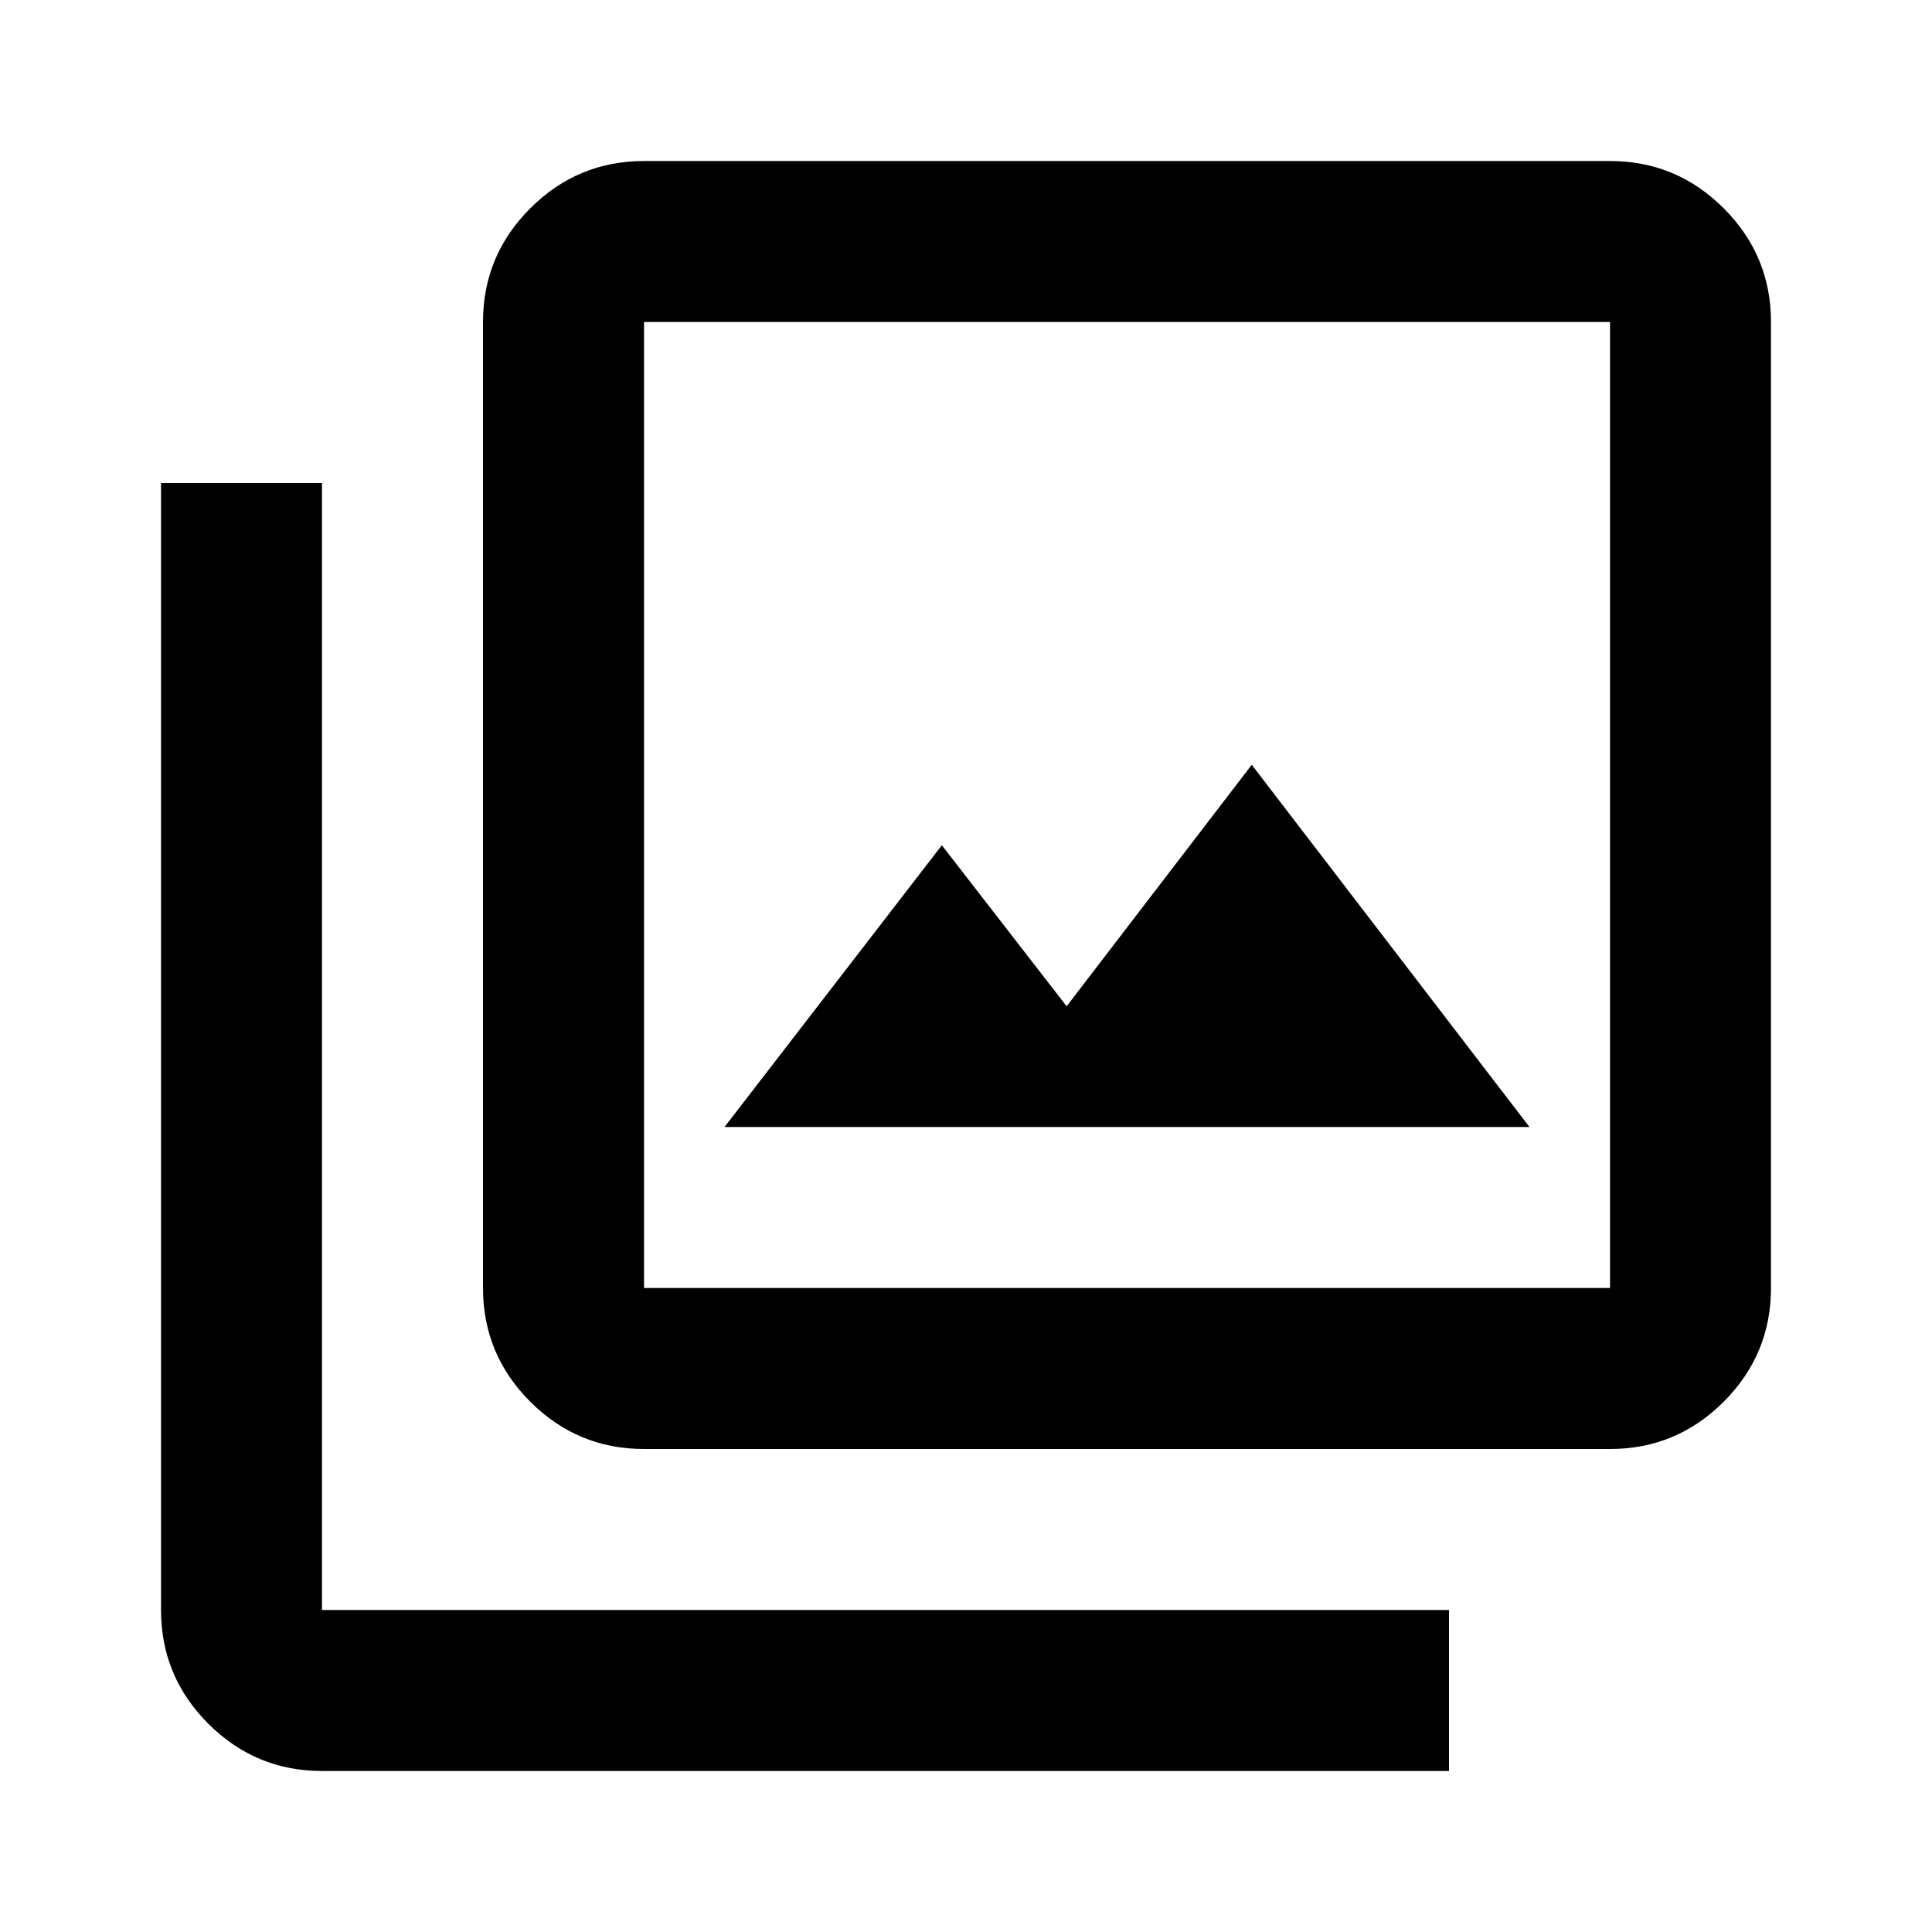
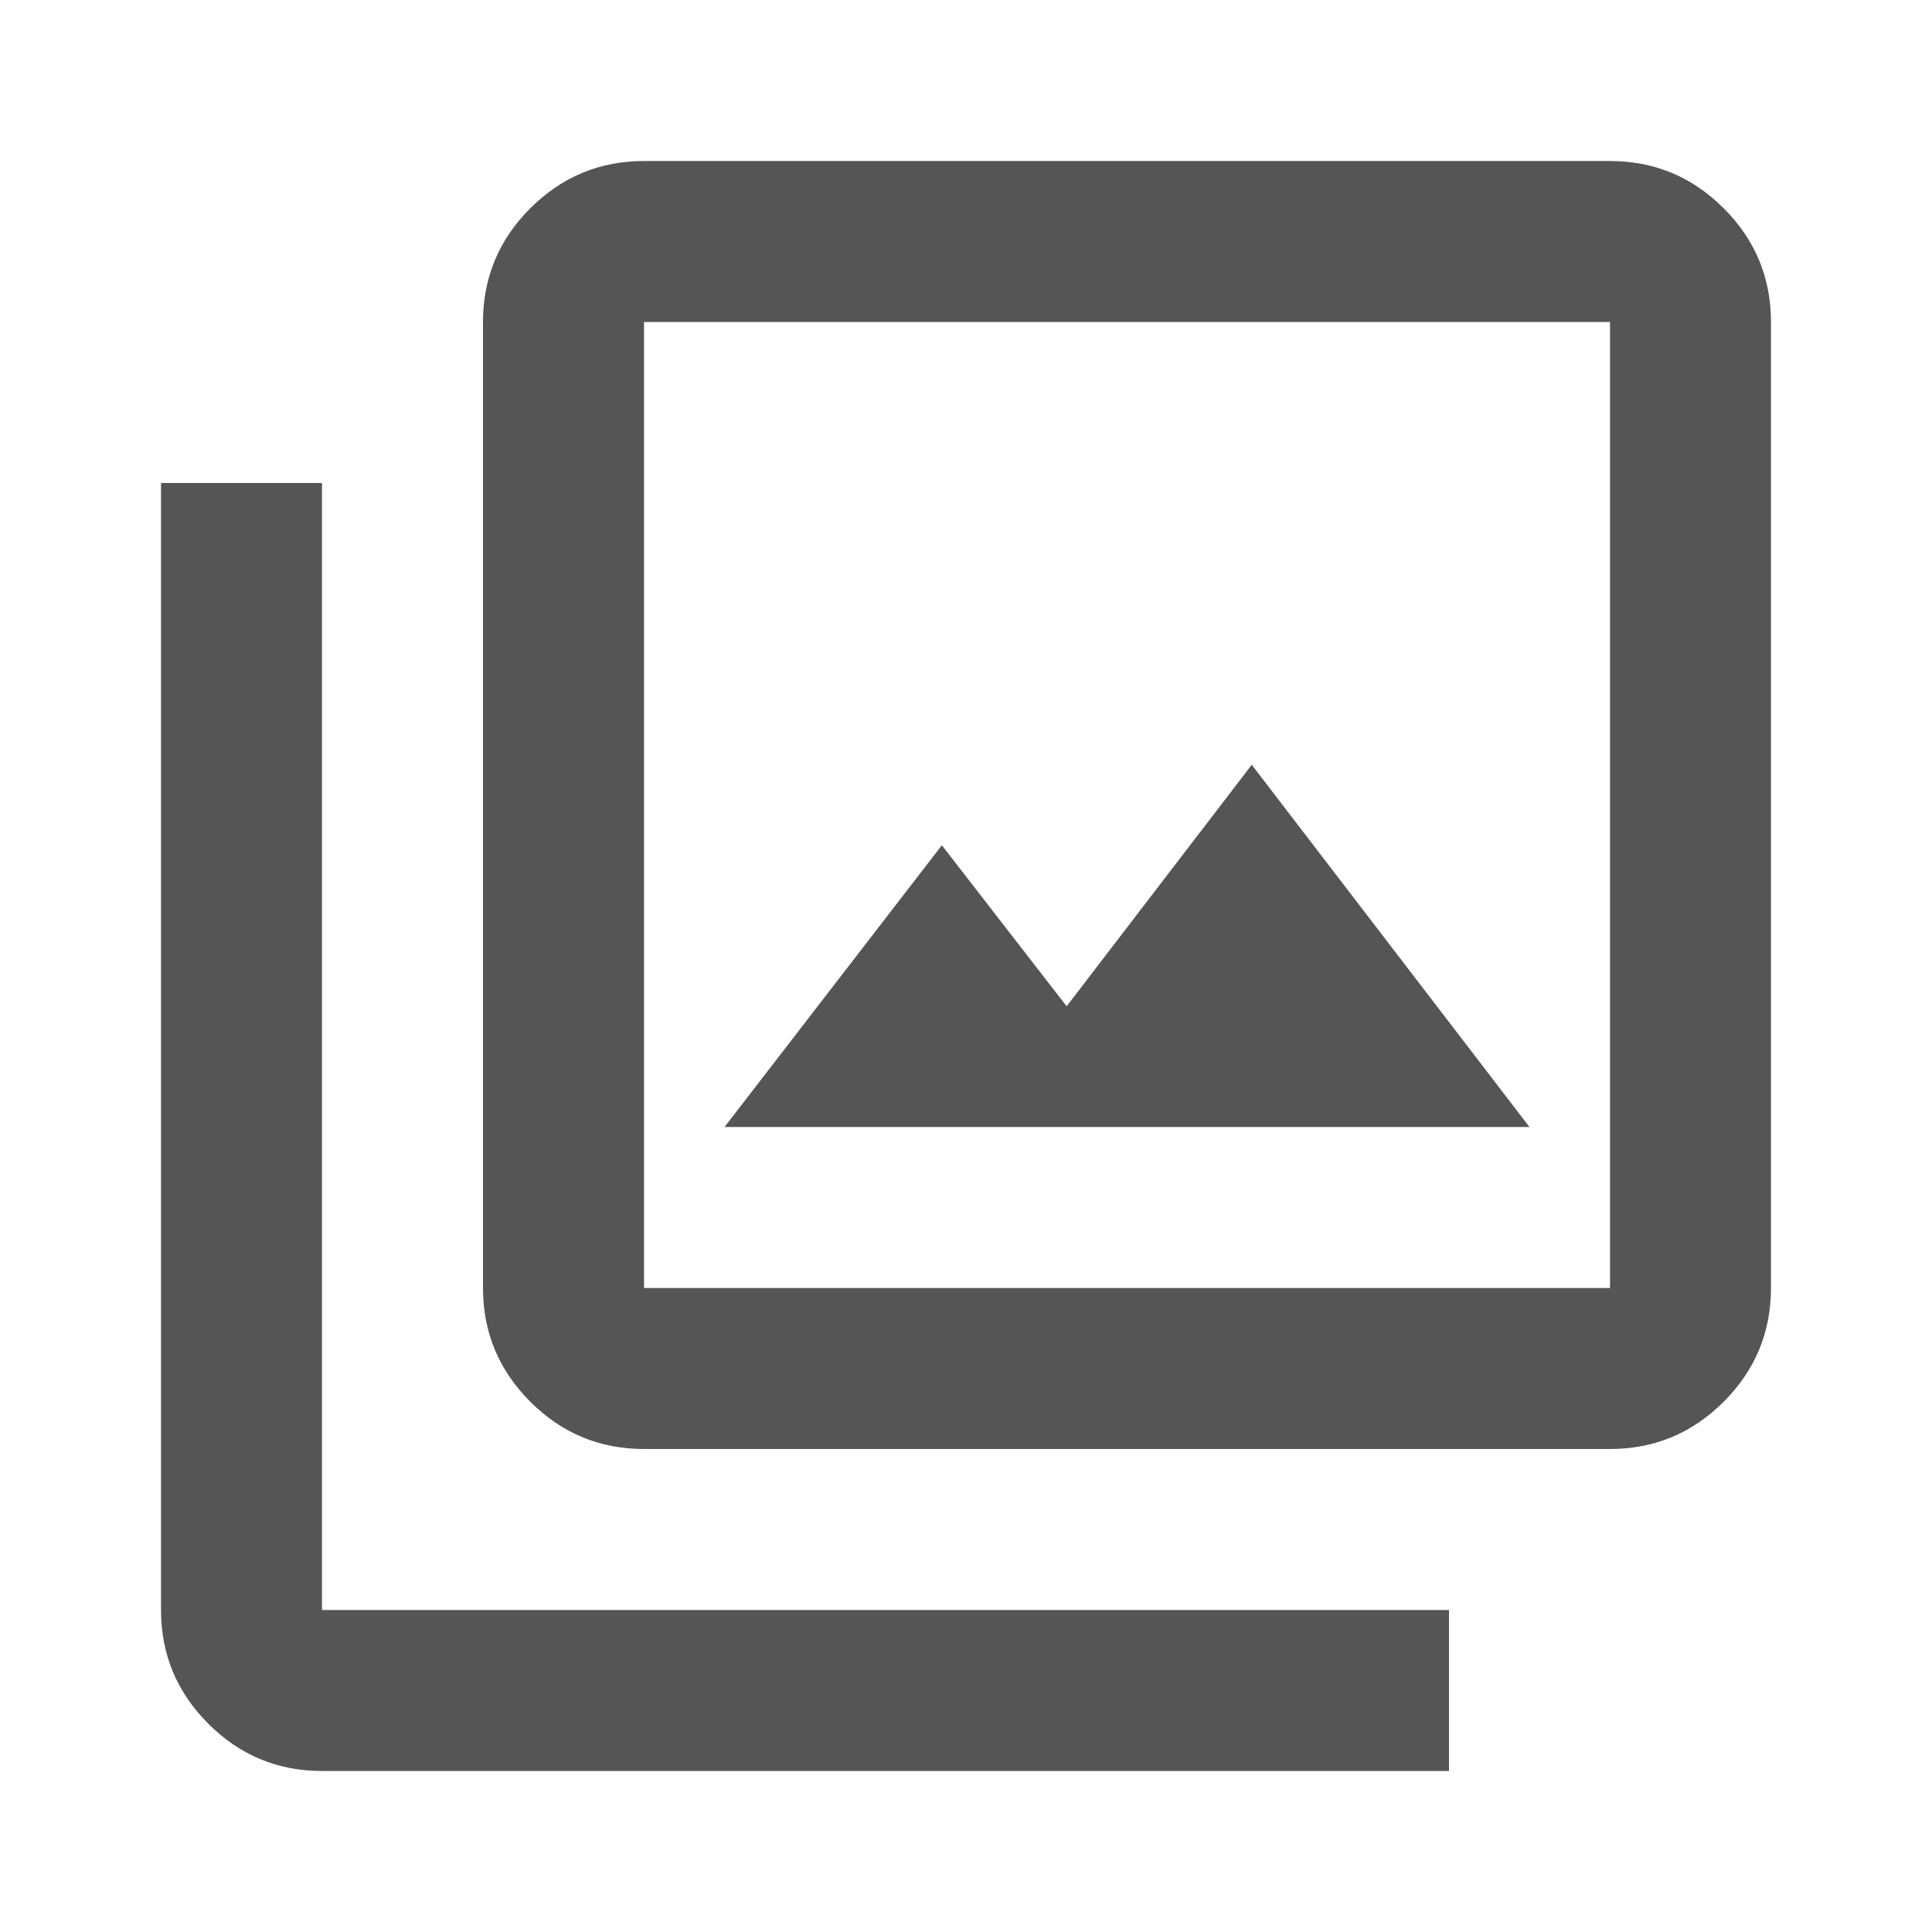
<svg xmlns="http://www.w3.org/2000/svg" width="32" height="32" viewBox="0 0 32 32" fill="none">
-   <path d="M12 18.667H25.333L20.733 12.667L17.667 16.667L15.6 14L12 18.667ZM10.667 24C9.933 24 9.306 23.739 8.783 23.217C8.261 22.694 8 22.067 8 21.333V5.333C8 4.6 8.261 3.972 8.783 3.45C9.306 2.928 9.933 2.667 10.667 2.667H26.667C27.4 2.667 28.028 2.928 28.55 3.45C29.072 3.972 29.333 4.6 29.333 5.333V21.333C29.333 22.067 29.072 22.694 28.55 23.217C28.028 23.739 27.4 24 26.667 24H10.667ZM10.667 21.333H26.667V5.333H10.667V21.333ZM5.333 29.333C4.6 29.333 3.972 29.072 3.45 28.55C2.928 28.028 2.667 27.4 2.667 26.667V8H5.333V26.667H24V29.333H5.333Z" fill="currentColor" />
+   <path d="M12 18.667H25.333L20.733 12.667L17.667 16.667L15.6 14L12 18.667ZM10.667 24C9.933 24 9.306 23.739 8.783 23.217C8.261 22.694 8 22.067 8 21.333V5.333C8 4.6 8.261 3.972 8.783 3.45C9.306 2.928 9.933 2.667 10.667 2.667H26.667C27.4 2.667 28.028 2.928 28.55 3.45C29.072 3.972 29.333 4.6 29.333 5.333V21.333C29.333 22.067 29.072 22.694 28.55 23.217C28.028 23.739 27.4 24 26.667 24H10.667ZM10.667 21.333H26.667V5.333H10.667V21.333ZM5.333 29.333C4.6 29.333 3.972 29.072 3.45 28.55C2.928 28.028 2.667 27.4 2.667 26.667V8H5.333V26.667H24V29.333H5.333Z" fill="#555555" />
</svg>
